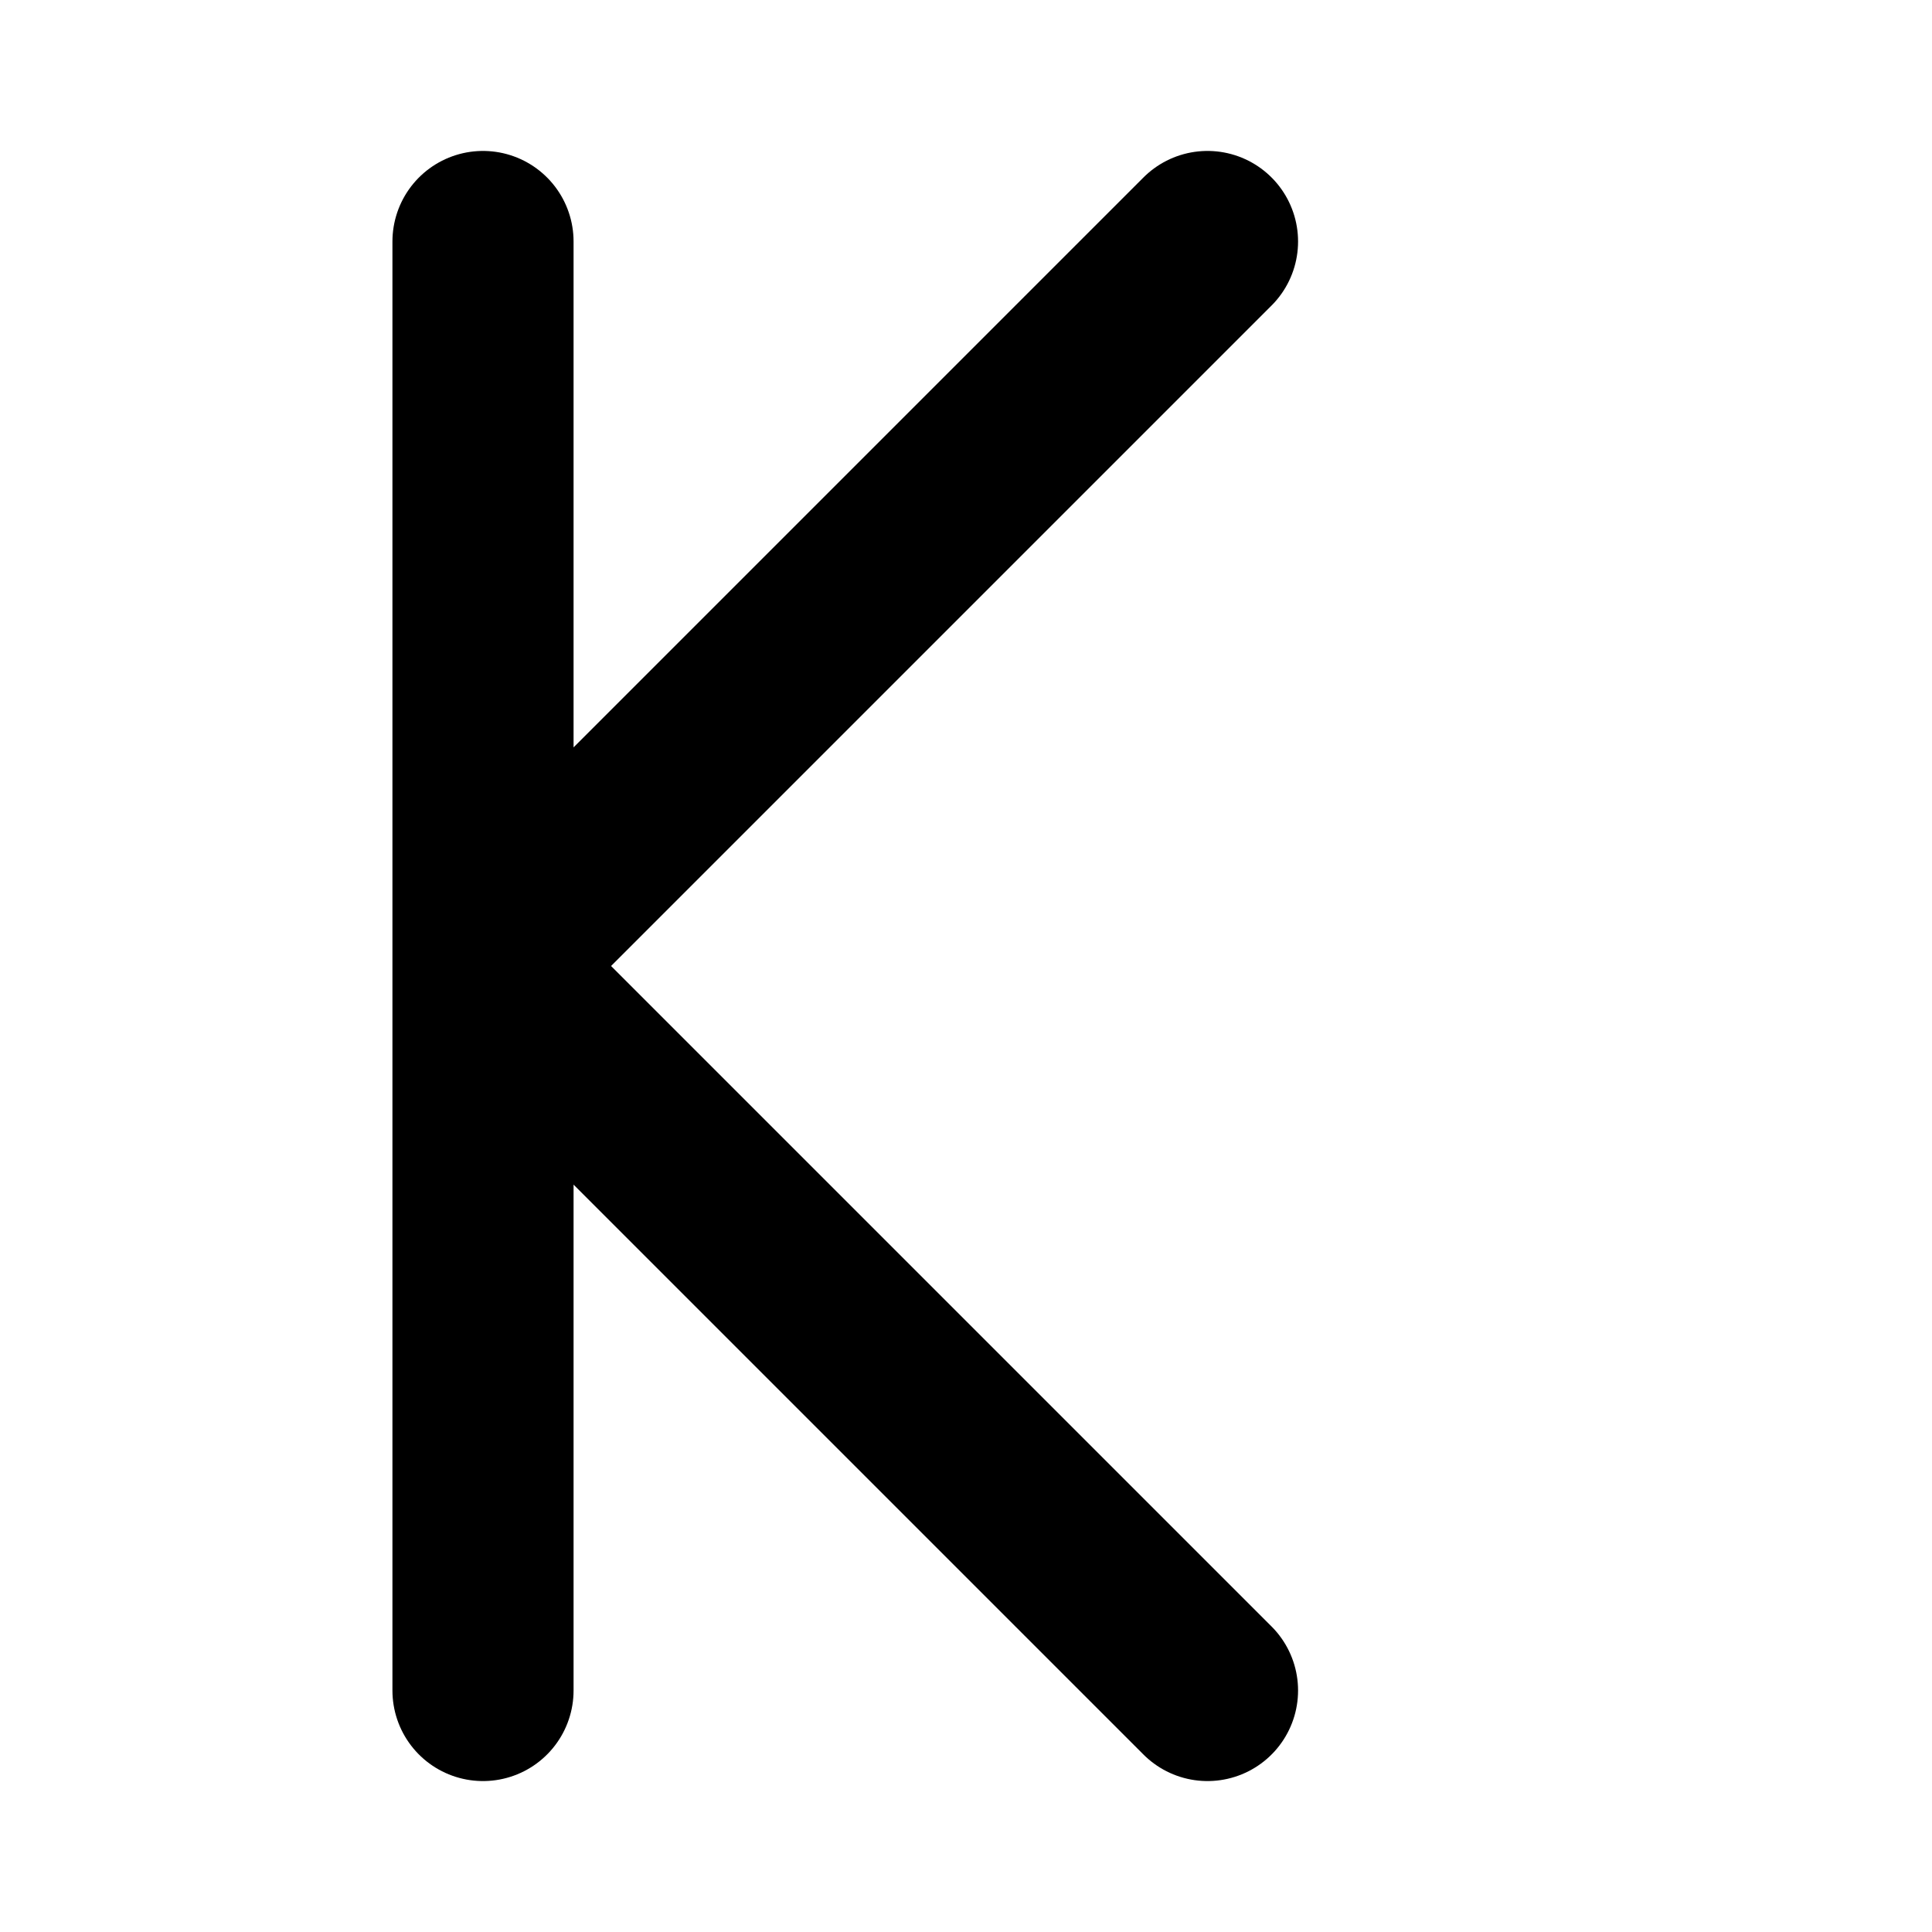
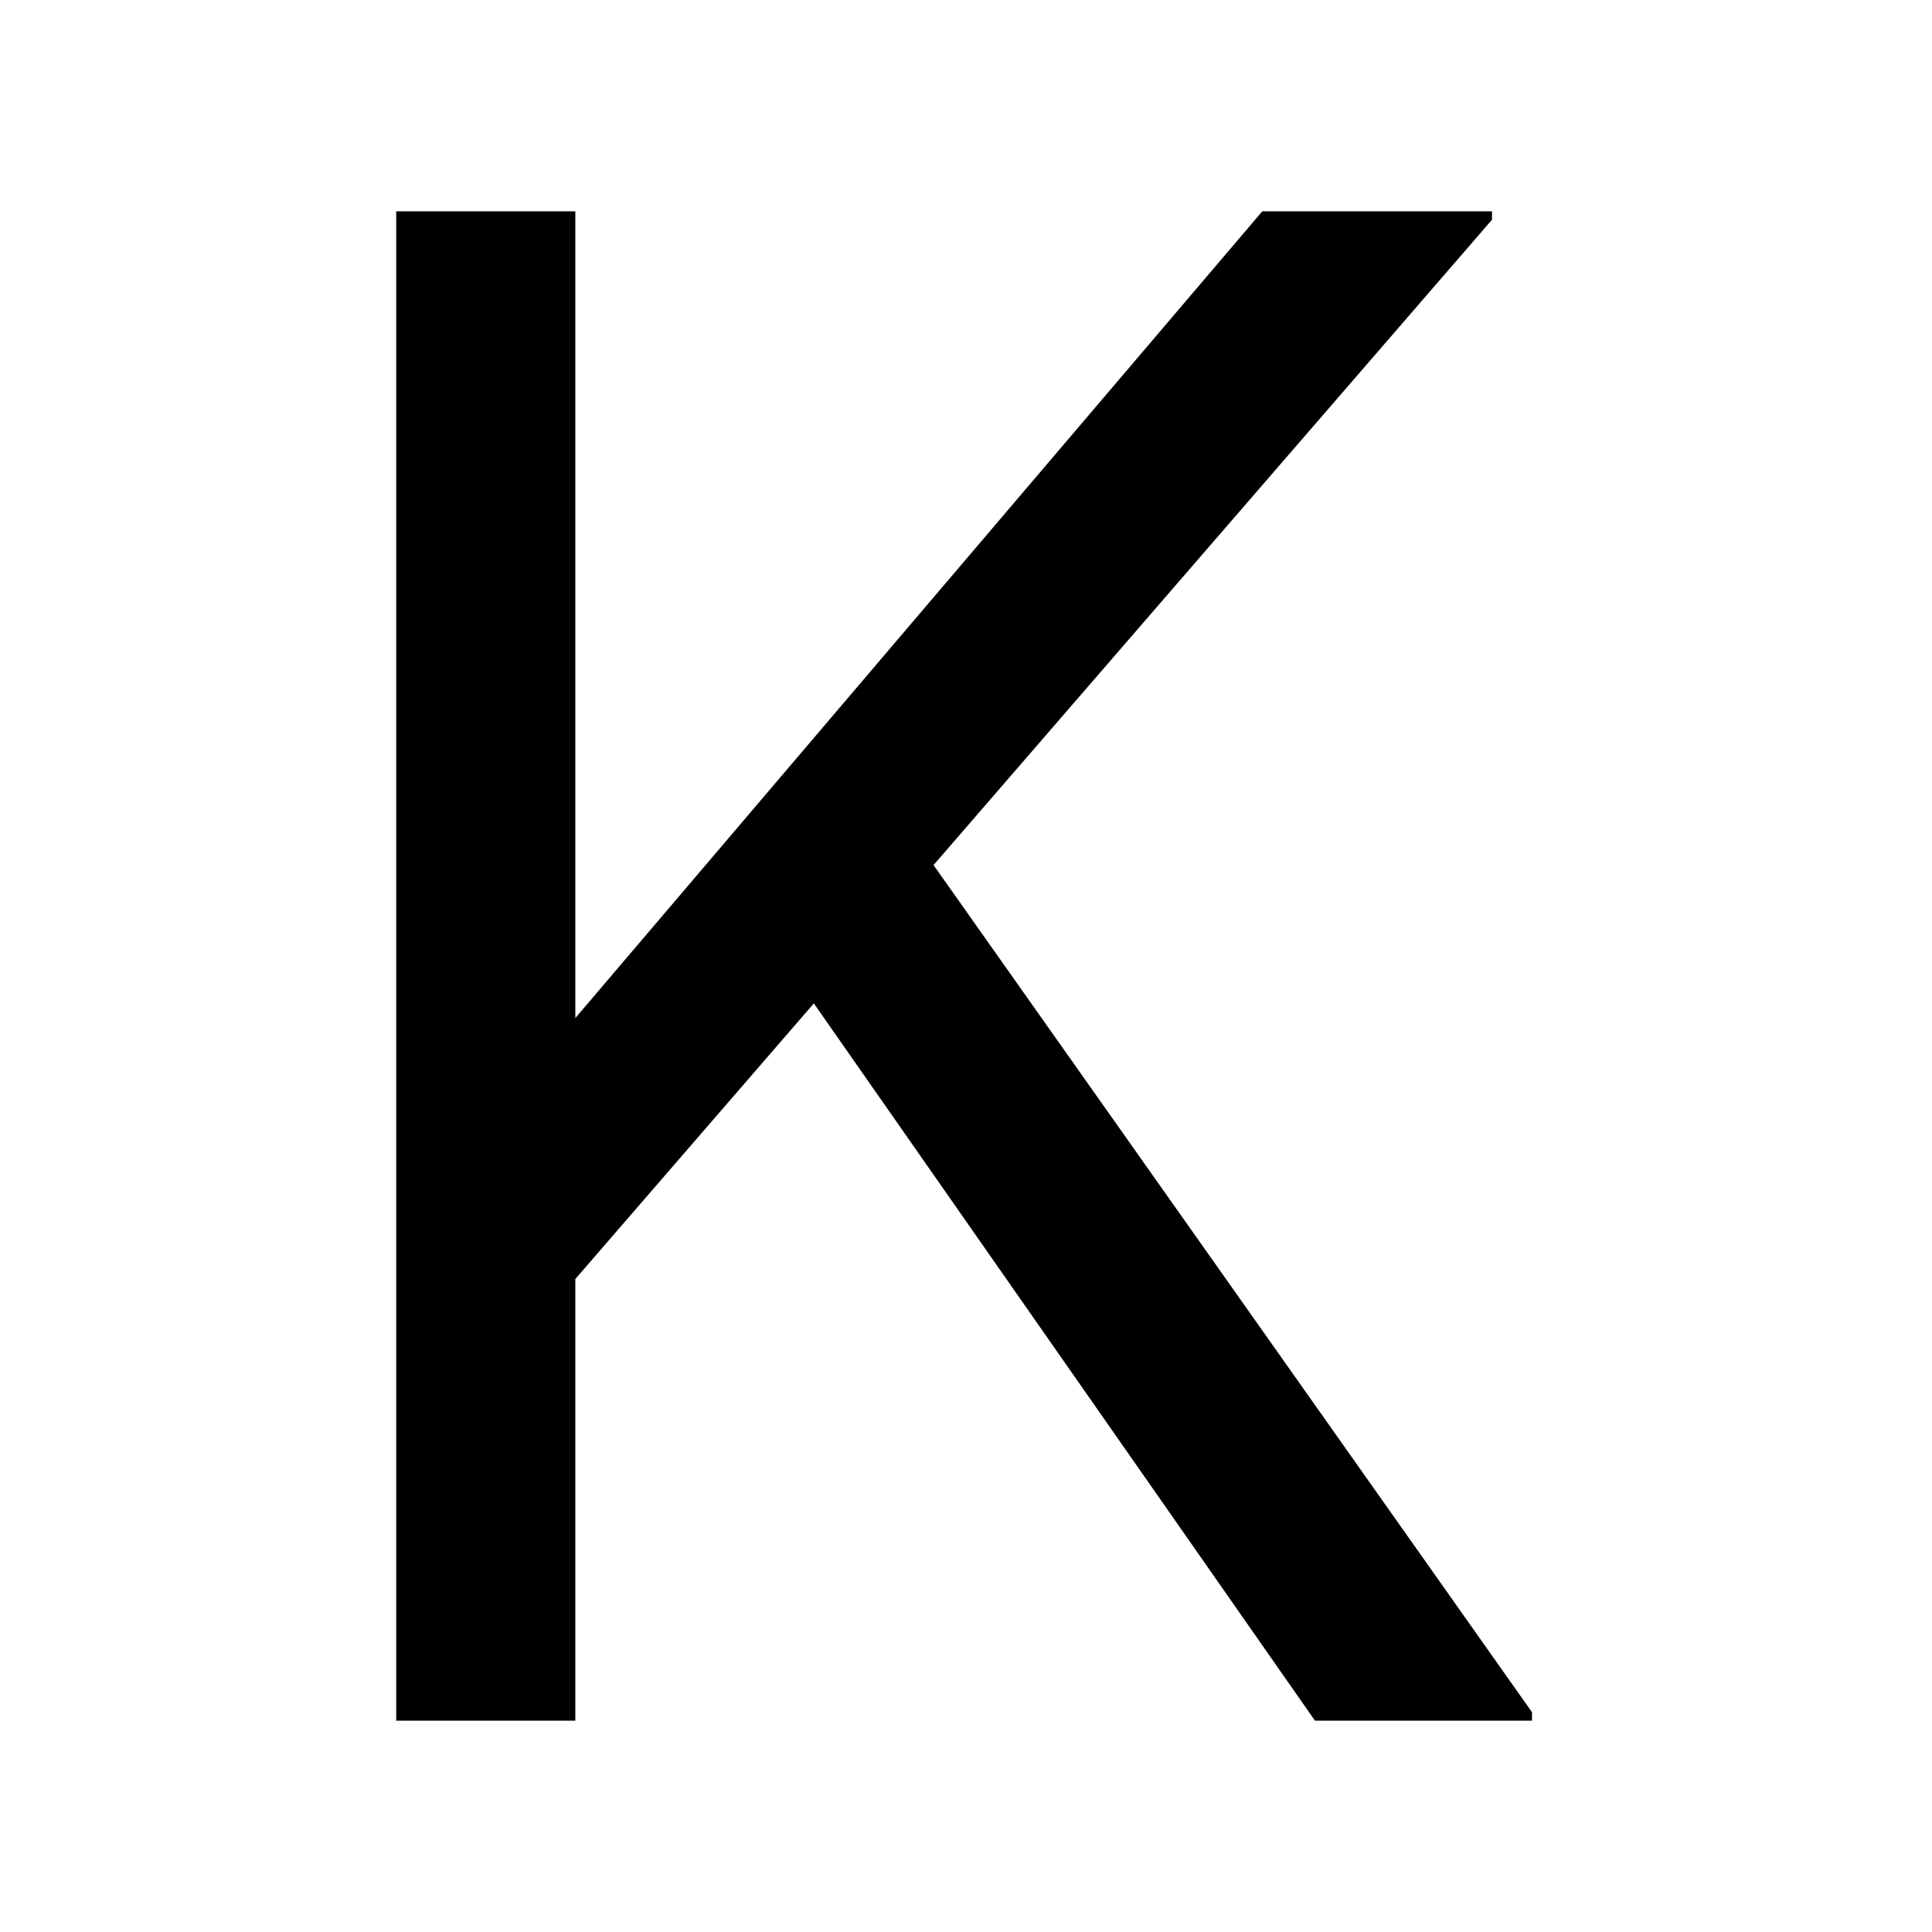
- <svg xmlns="http://www.w3.org/2000/svg" viewBox="0 0 32 32">
-   <path d="M8 4v24M8 16l12-12M8 16l12 12" stroke="#000" stroke-width="3" stroke-linecap="round" stroke-linejoin="round" fill="none" />
+ <svg xmlns="http://www.w3.org/2000/svg" version="1.1" width="512" height="512">
+   <svg version="1.1" width="512" height="512">
+     <svg width="512" height="512" viewBox="0 0 512 512" fill="none">
+       <path d="M105 456V56H152.468V456H105ZM348.481 456L203.286 248.179L235.117 211.866L406 453.765V456H348.481ZM129.013 366.056V297.341L334.519 56H395.39V58.235L129.013 366.056Z" fill="black" />
+     </svg>
+   </svg>
+   <style>@media (prefers-color-scheme: light) { :root { filter: none; } }
+ @media (prefers-color-scheme: dark) { :root { filter: invert(100%); } }
+ </style>
</svg>
